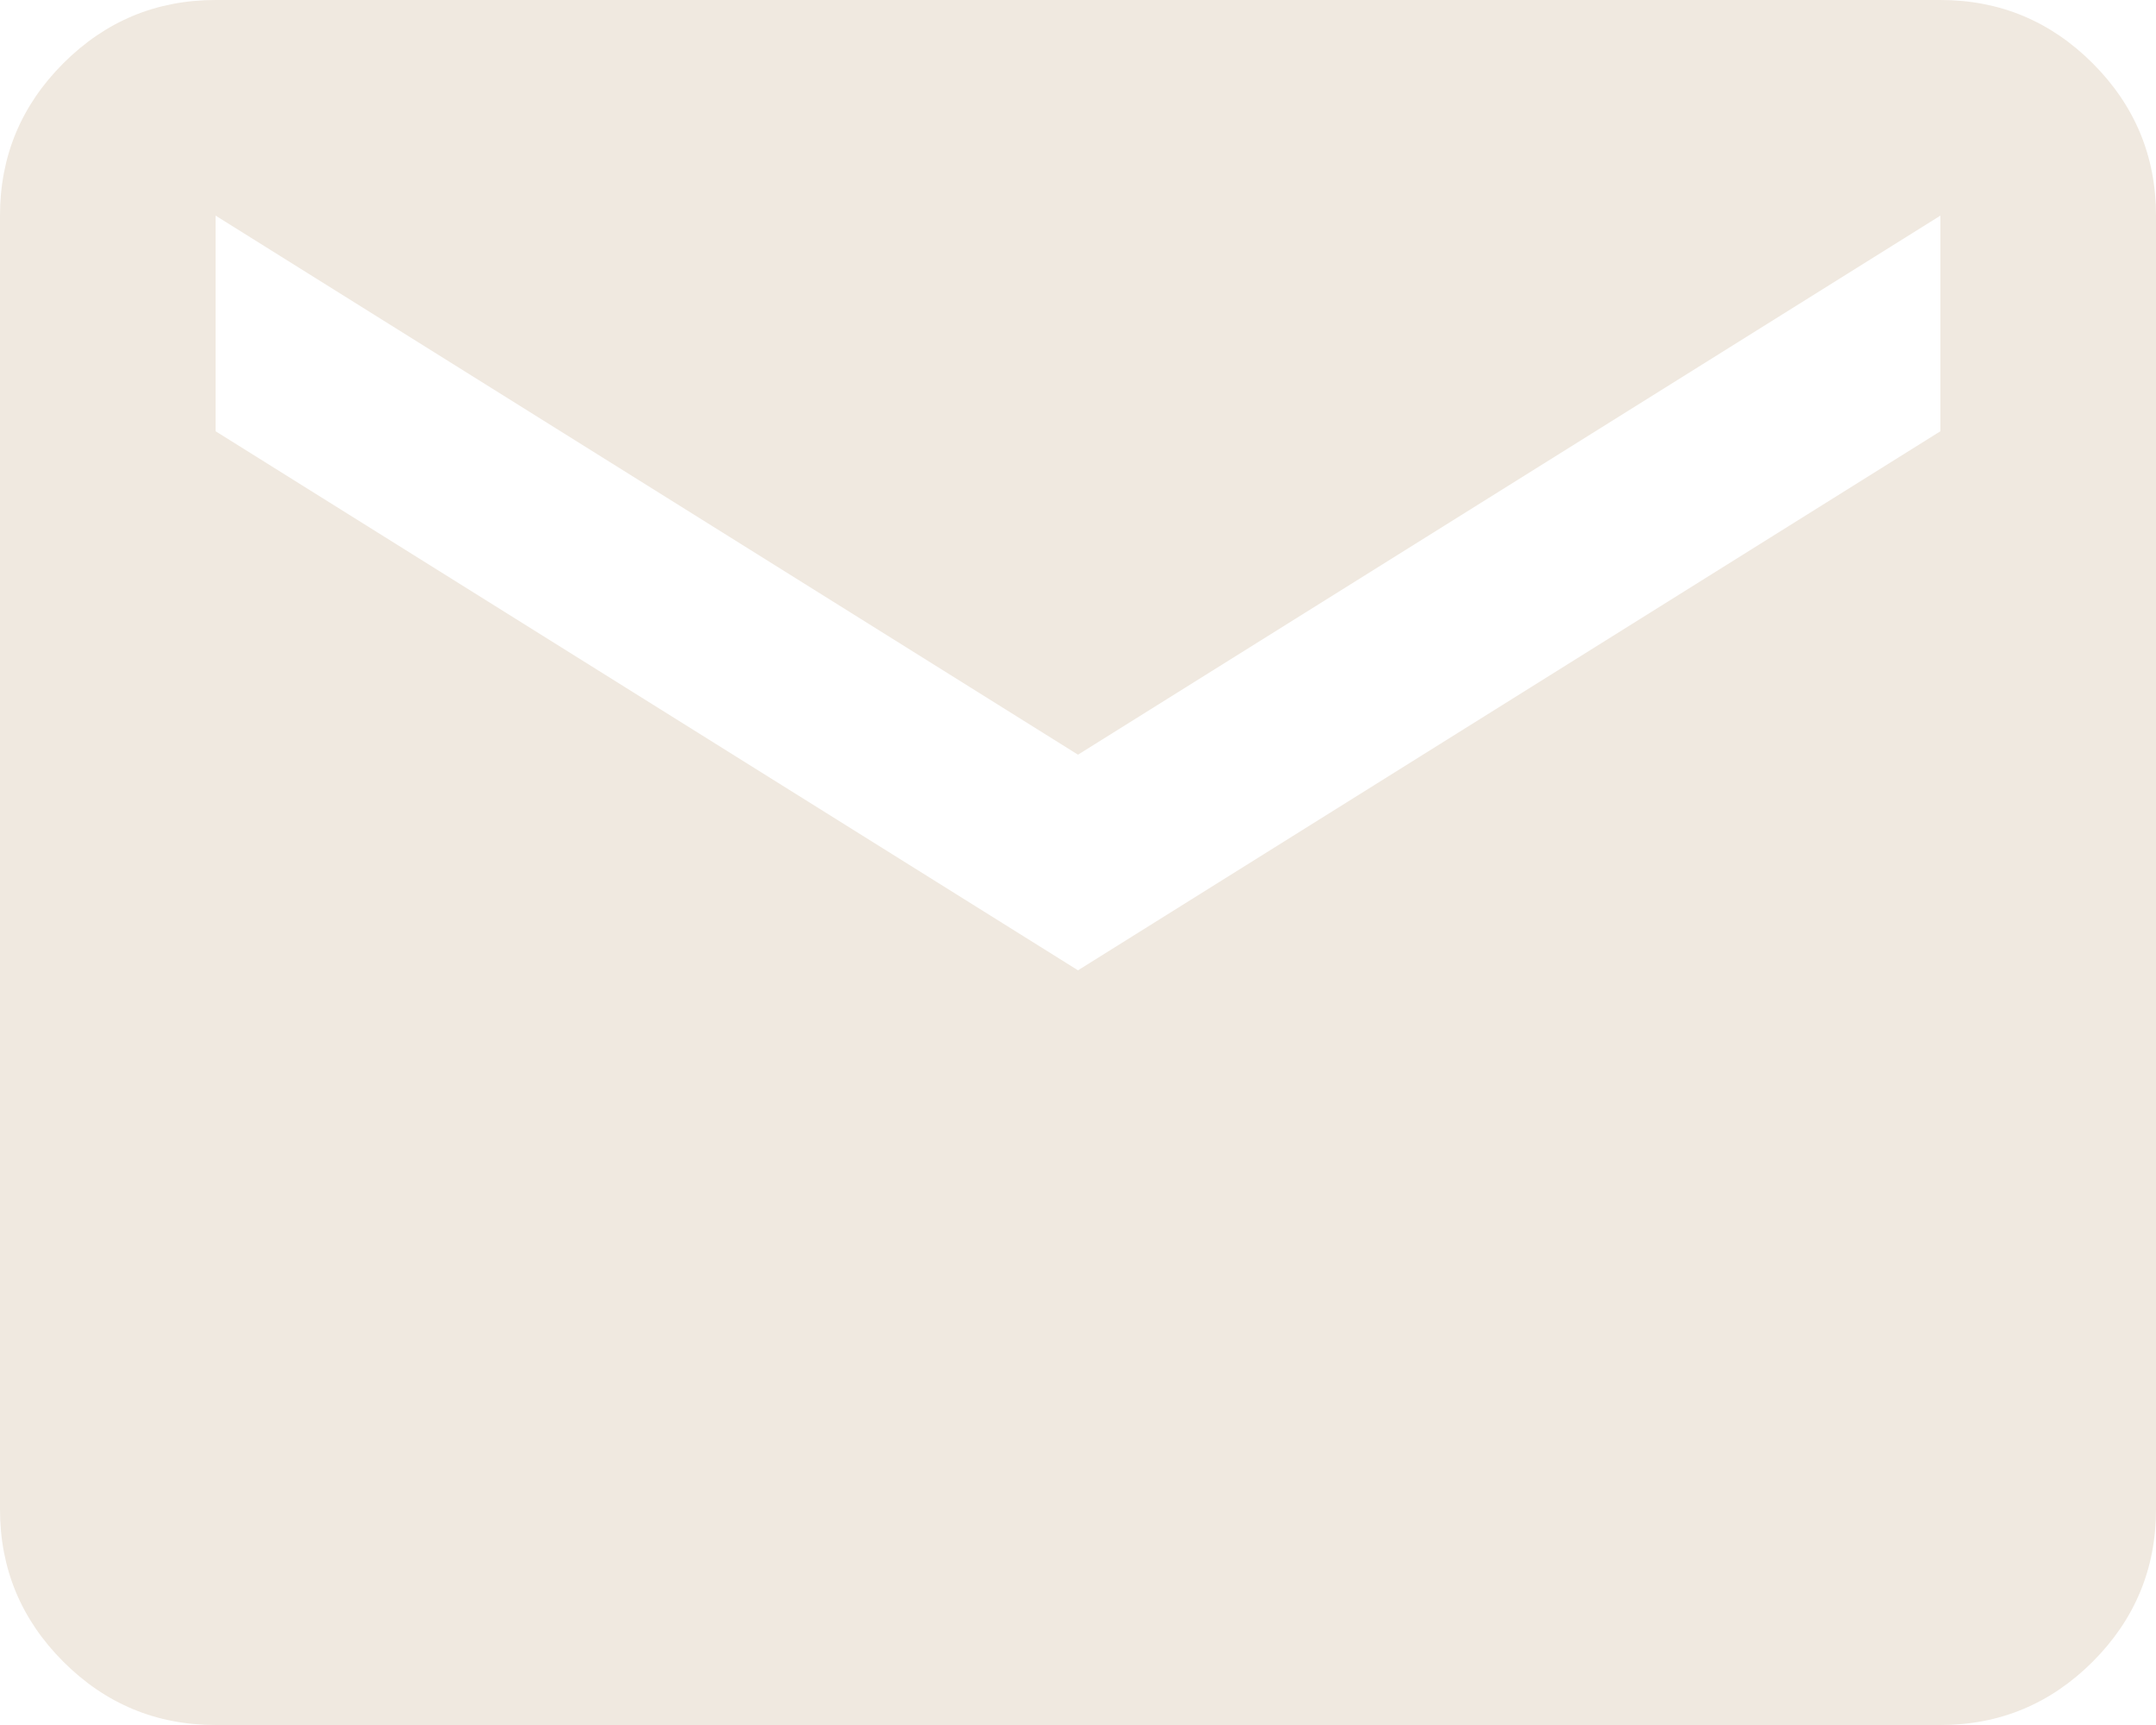
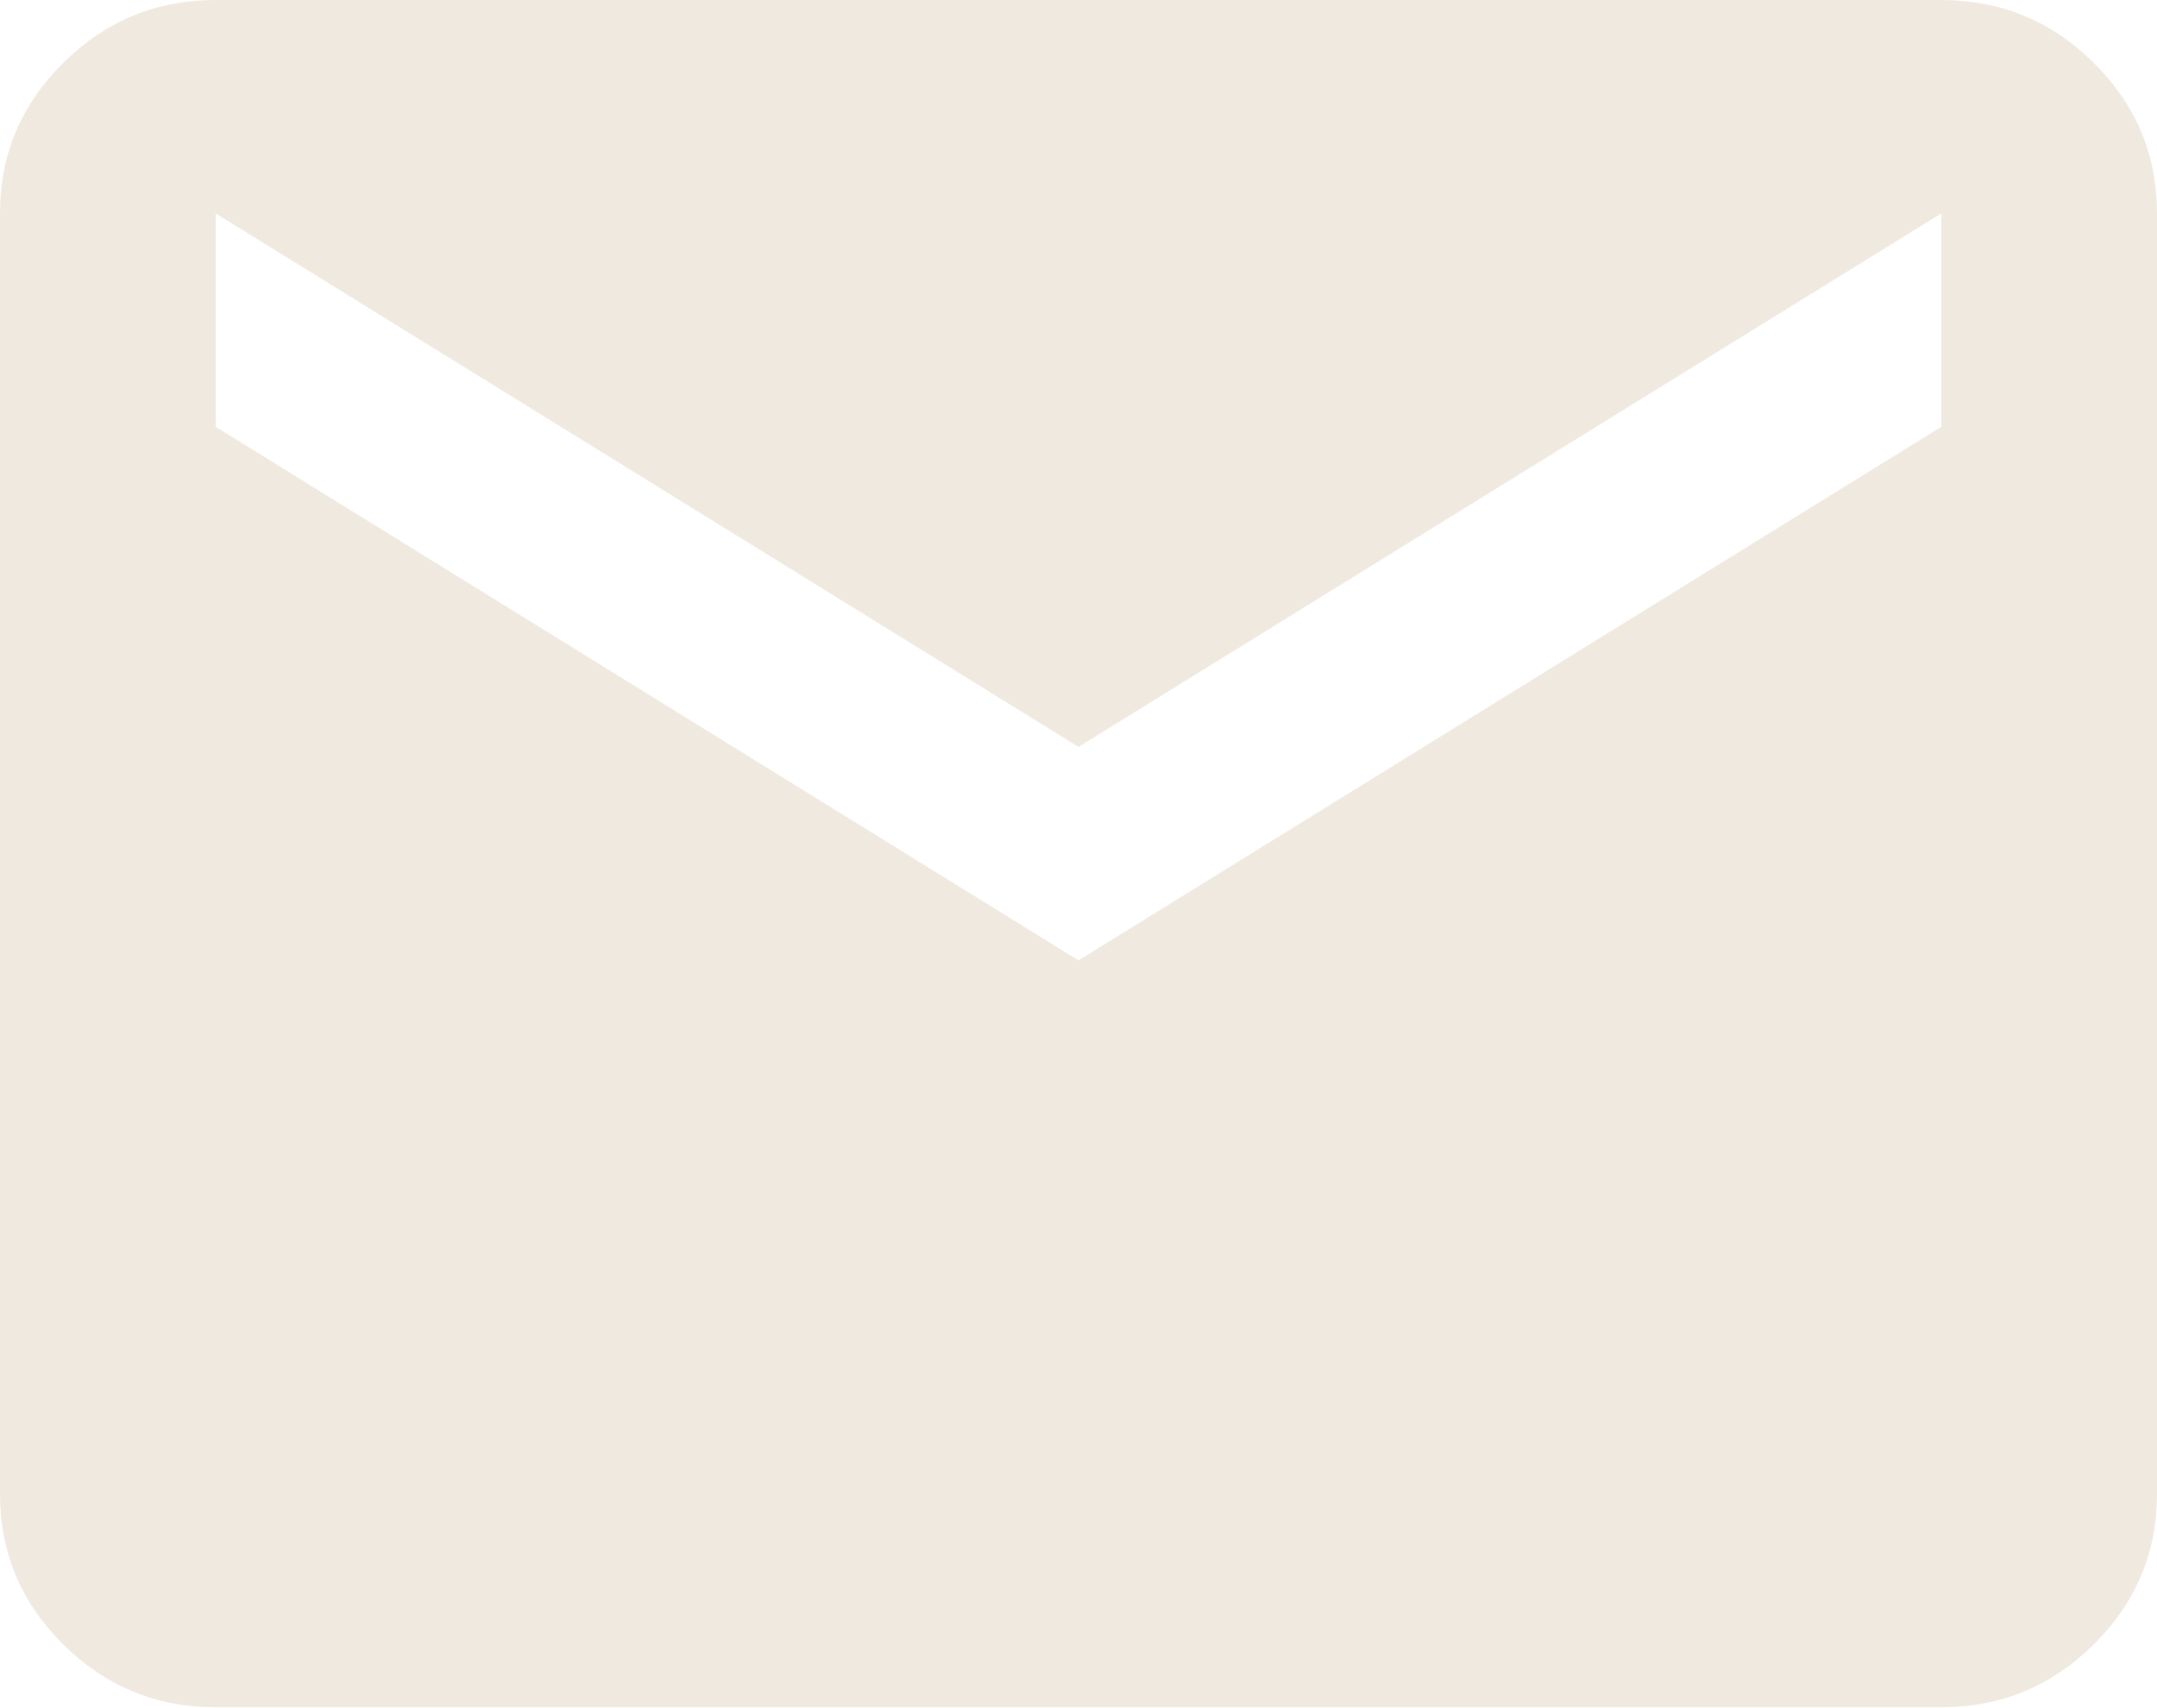
- <svg xmlns="http://www.w3.org/2000/svg" width="25" height="20" viewBox="0 0 25 20" fill="none">
-   <path d="M2.5 20C1.812 20 1.224 19.755 0.734 19.266C0.245 18.776 0 18.188 0 17.5V2.5C0 1.812 0.245 1.224 0.734 0.734C1.224 0.245 1.812 0 2.5 0H22.5C23.188 0 23.776 0.245 24.266 0.734C24.755 1.224 25 1.812 25 2.5V17.5C25 18.188 24.755 18.776 24.266 19.266C23.776 19.755 23.188 20 22.5 20H2.5ZM12.5 11.25L22.5 5V2.5L12.5 8.75L2.5 2.5V5L12.5 11.25Z" fill="#F0E9E0" />
+ <svg xmlns="http://www.w3.org/2000/svg" width="24" height="19" viewBox="0 0 24 19" fill="none">
+   <path d="M2.4 19C1.74 19 1.175 18.767 0.705 18.302C0.235 17.837 0 17.278 0 16.625V2.375C0 1.722 0.235 1.163 0.705 0.698C1.175 0.233 1.74 0 2.4 0H21.6C22.26 0 22.825 0.233 23.295 0.698C23.765 1.163 24 1.722 24 2.375V16.625C24 17.278 23.765 17.837 23.295 18.302C22.825 18.767 22.26 19 21.6 19H2.4ZM12 10.688L21.6 4.75V2.375L12 8.312L2.4 2.375V4.75L12 10.688Z" fill="#F0E9E0" />
</svg>
